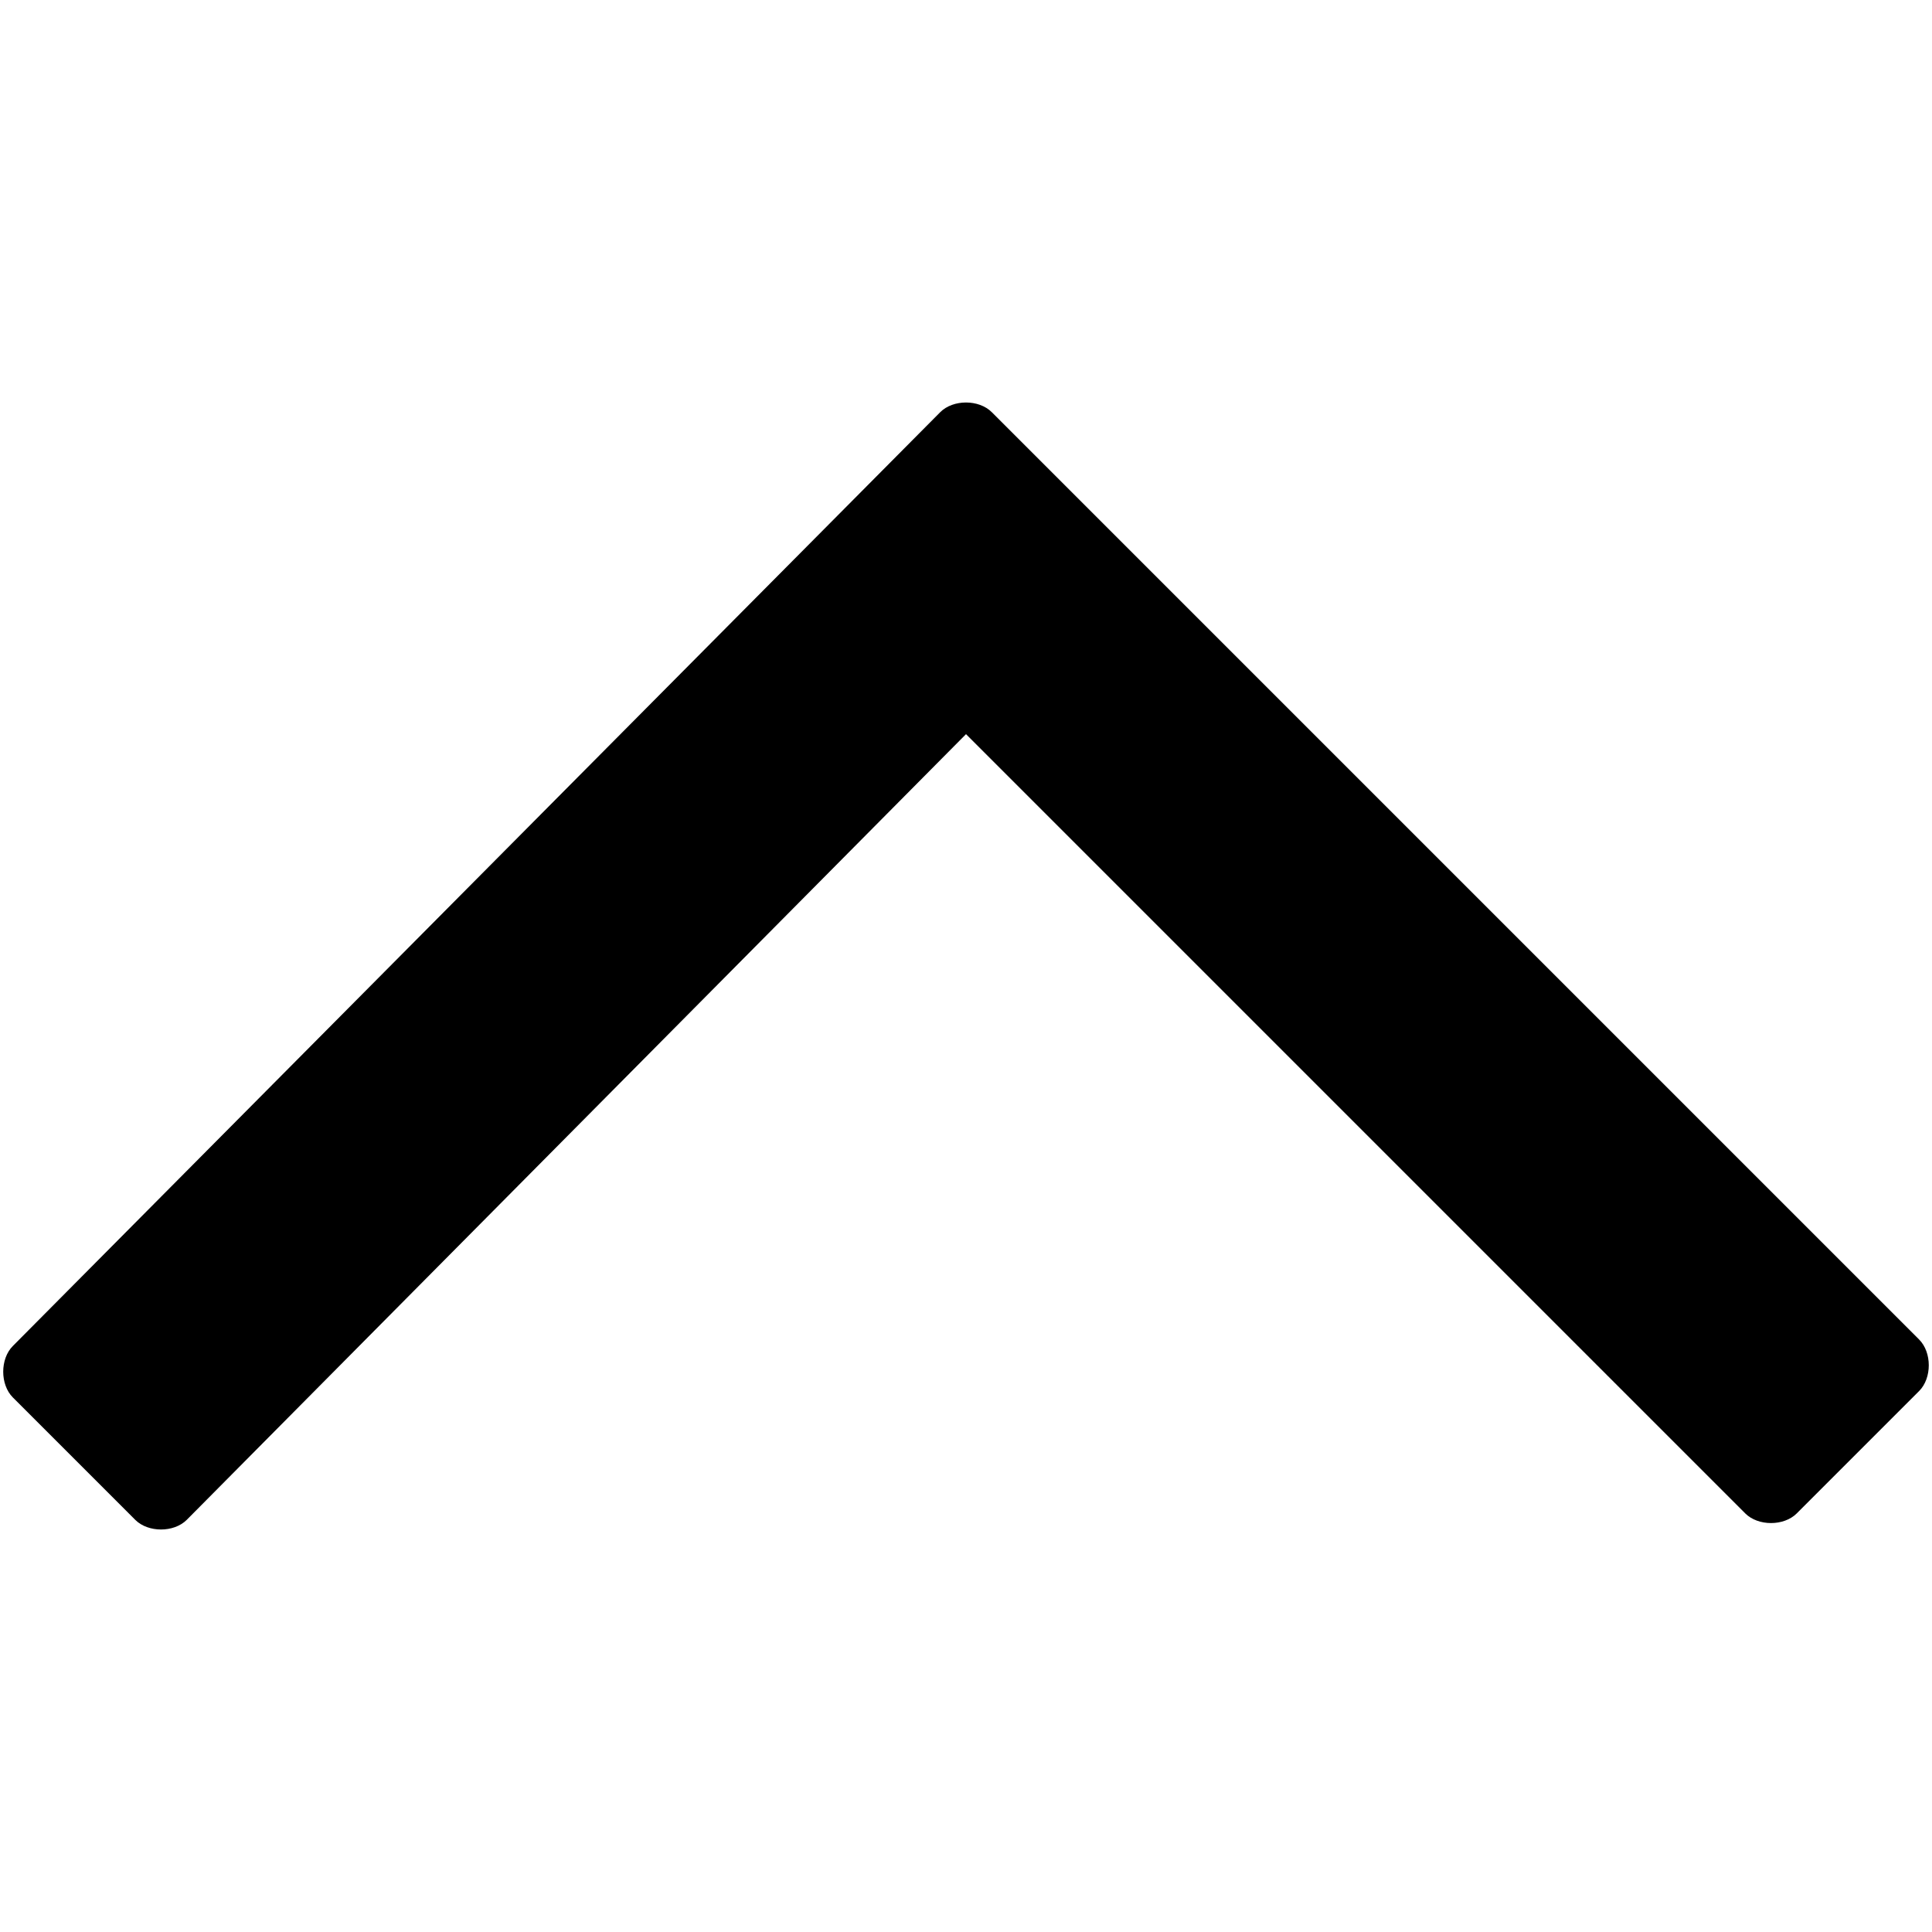
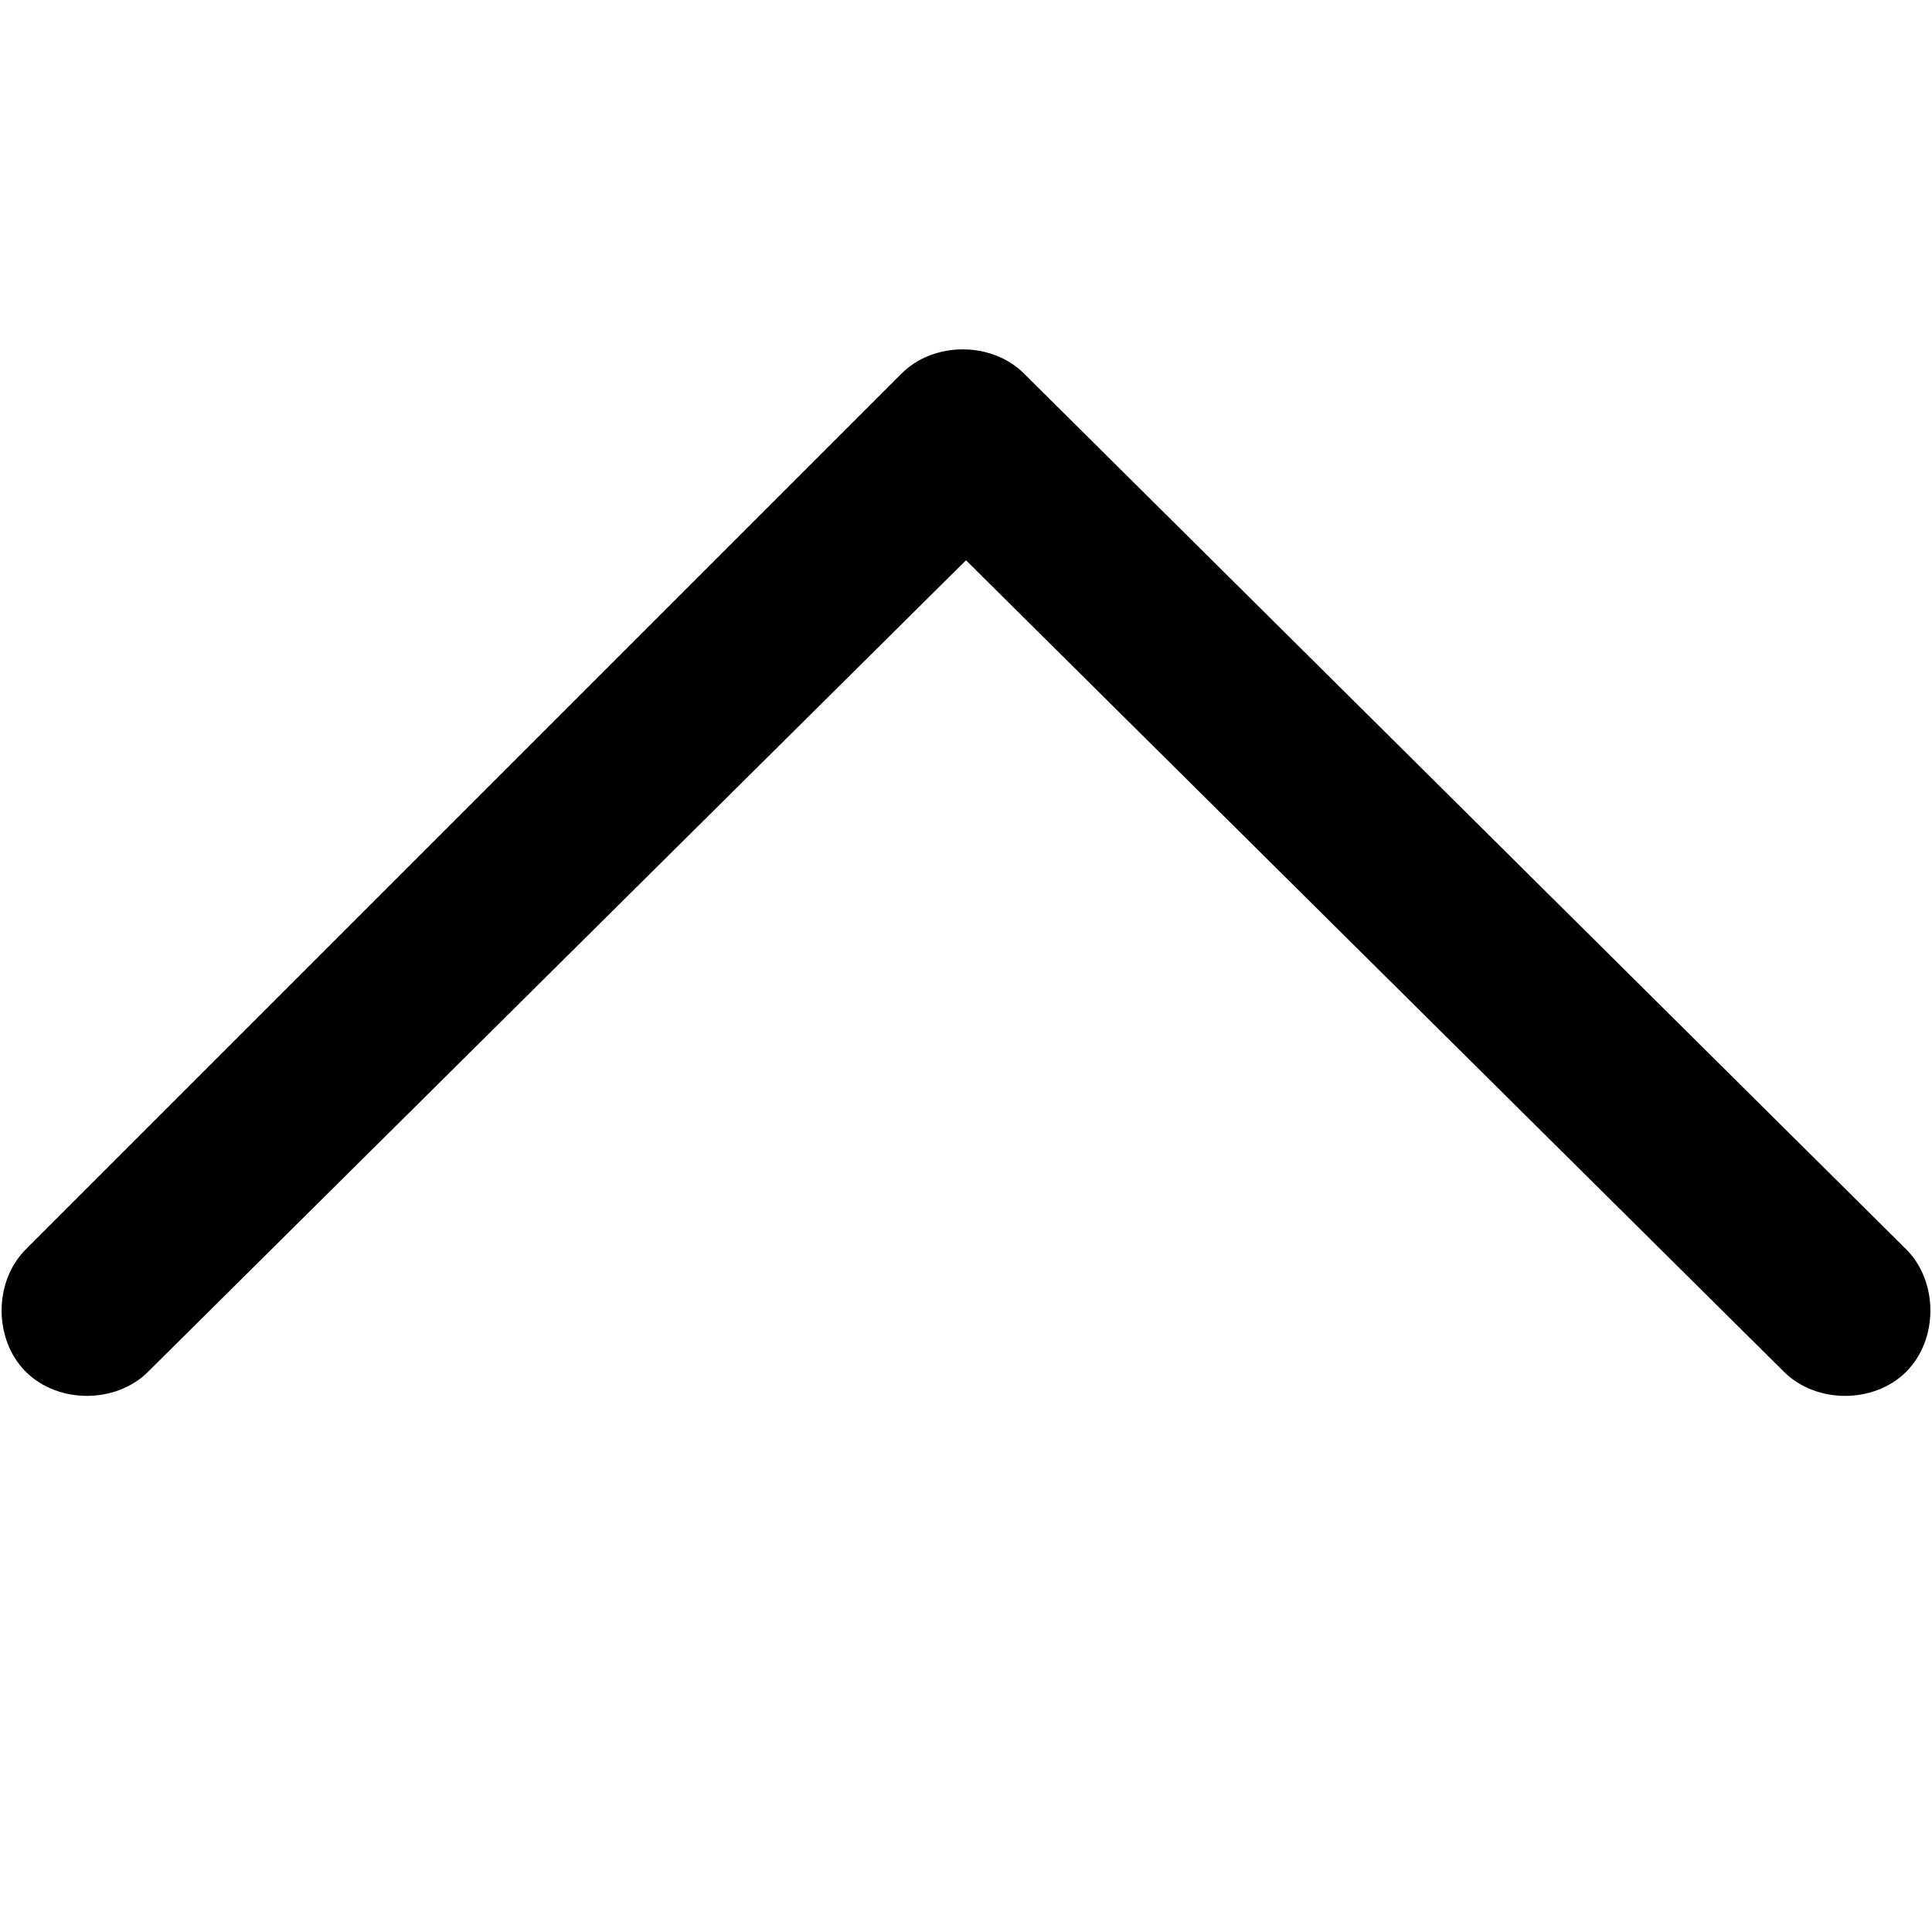
- <svg xmlns="http://www.w3.org/2000/svg" version="1.1" viewBox="0 0 30 30" xml:space="preserve">
-   <path d="M15.4,6.4l14.4,14.4c0.2,0.2,0.2,0.6,0,0.8l-1.9,1.9c-0.2,0.2-0.6,0.2-0.8,0L15,11.4L2.9,23.6c-0.2,0.2-0.6,0.2-0.8,0  l-1.9-1.9c-0.2-0.2-0.2-0.6,0-0.8L14.6,6.4C14.8,6.2,15.2,6.2,15.4,6.4z" />
+ <svg xmlns="http://www.w3.org/2000/svg" version="1.1" x="0px" y="0px" viewBox="0 0 30 30" style="enable-background:new 0 0 30 30;" xml:space="preserve">
+   <path d="M29.6,19.4c0.5,0.5,0.5,1.4,0,1.9c-0.5,0.5-1.4,0.5-1.9,0L15,8.7L2.3,21.3c-0.5,0.5-1.4,0.5-1.9,0  c-0.5-0.5-0.5-1.4,0-1.9L14,5.8c0.5-0.5,1.4-0.5,1.9,0L29.6,19.4L29.6,19.4z" />
</svg>
